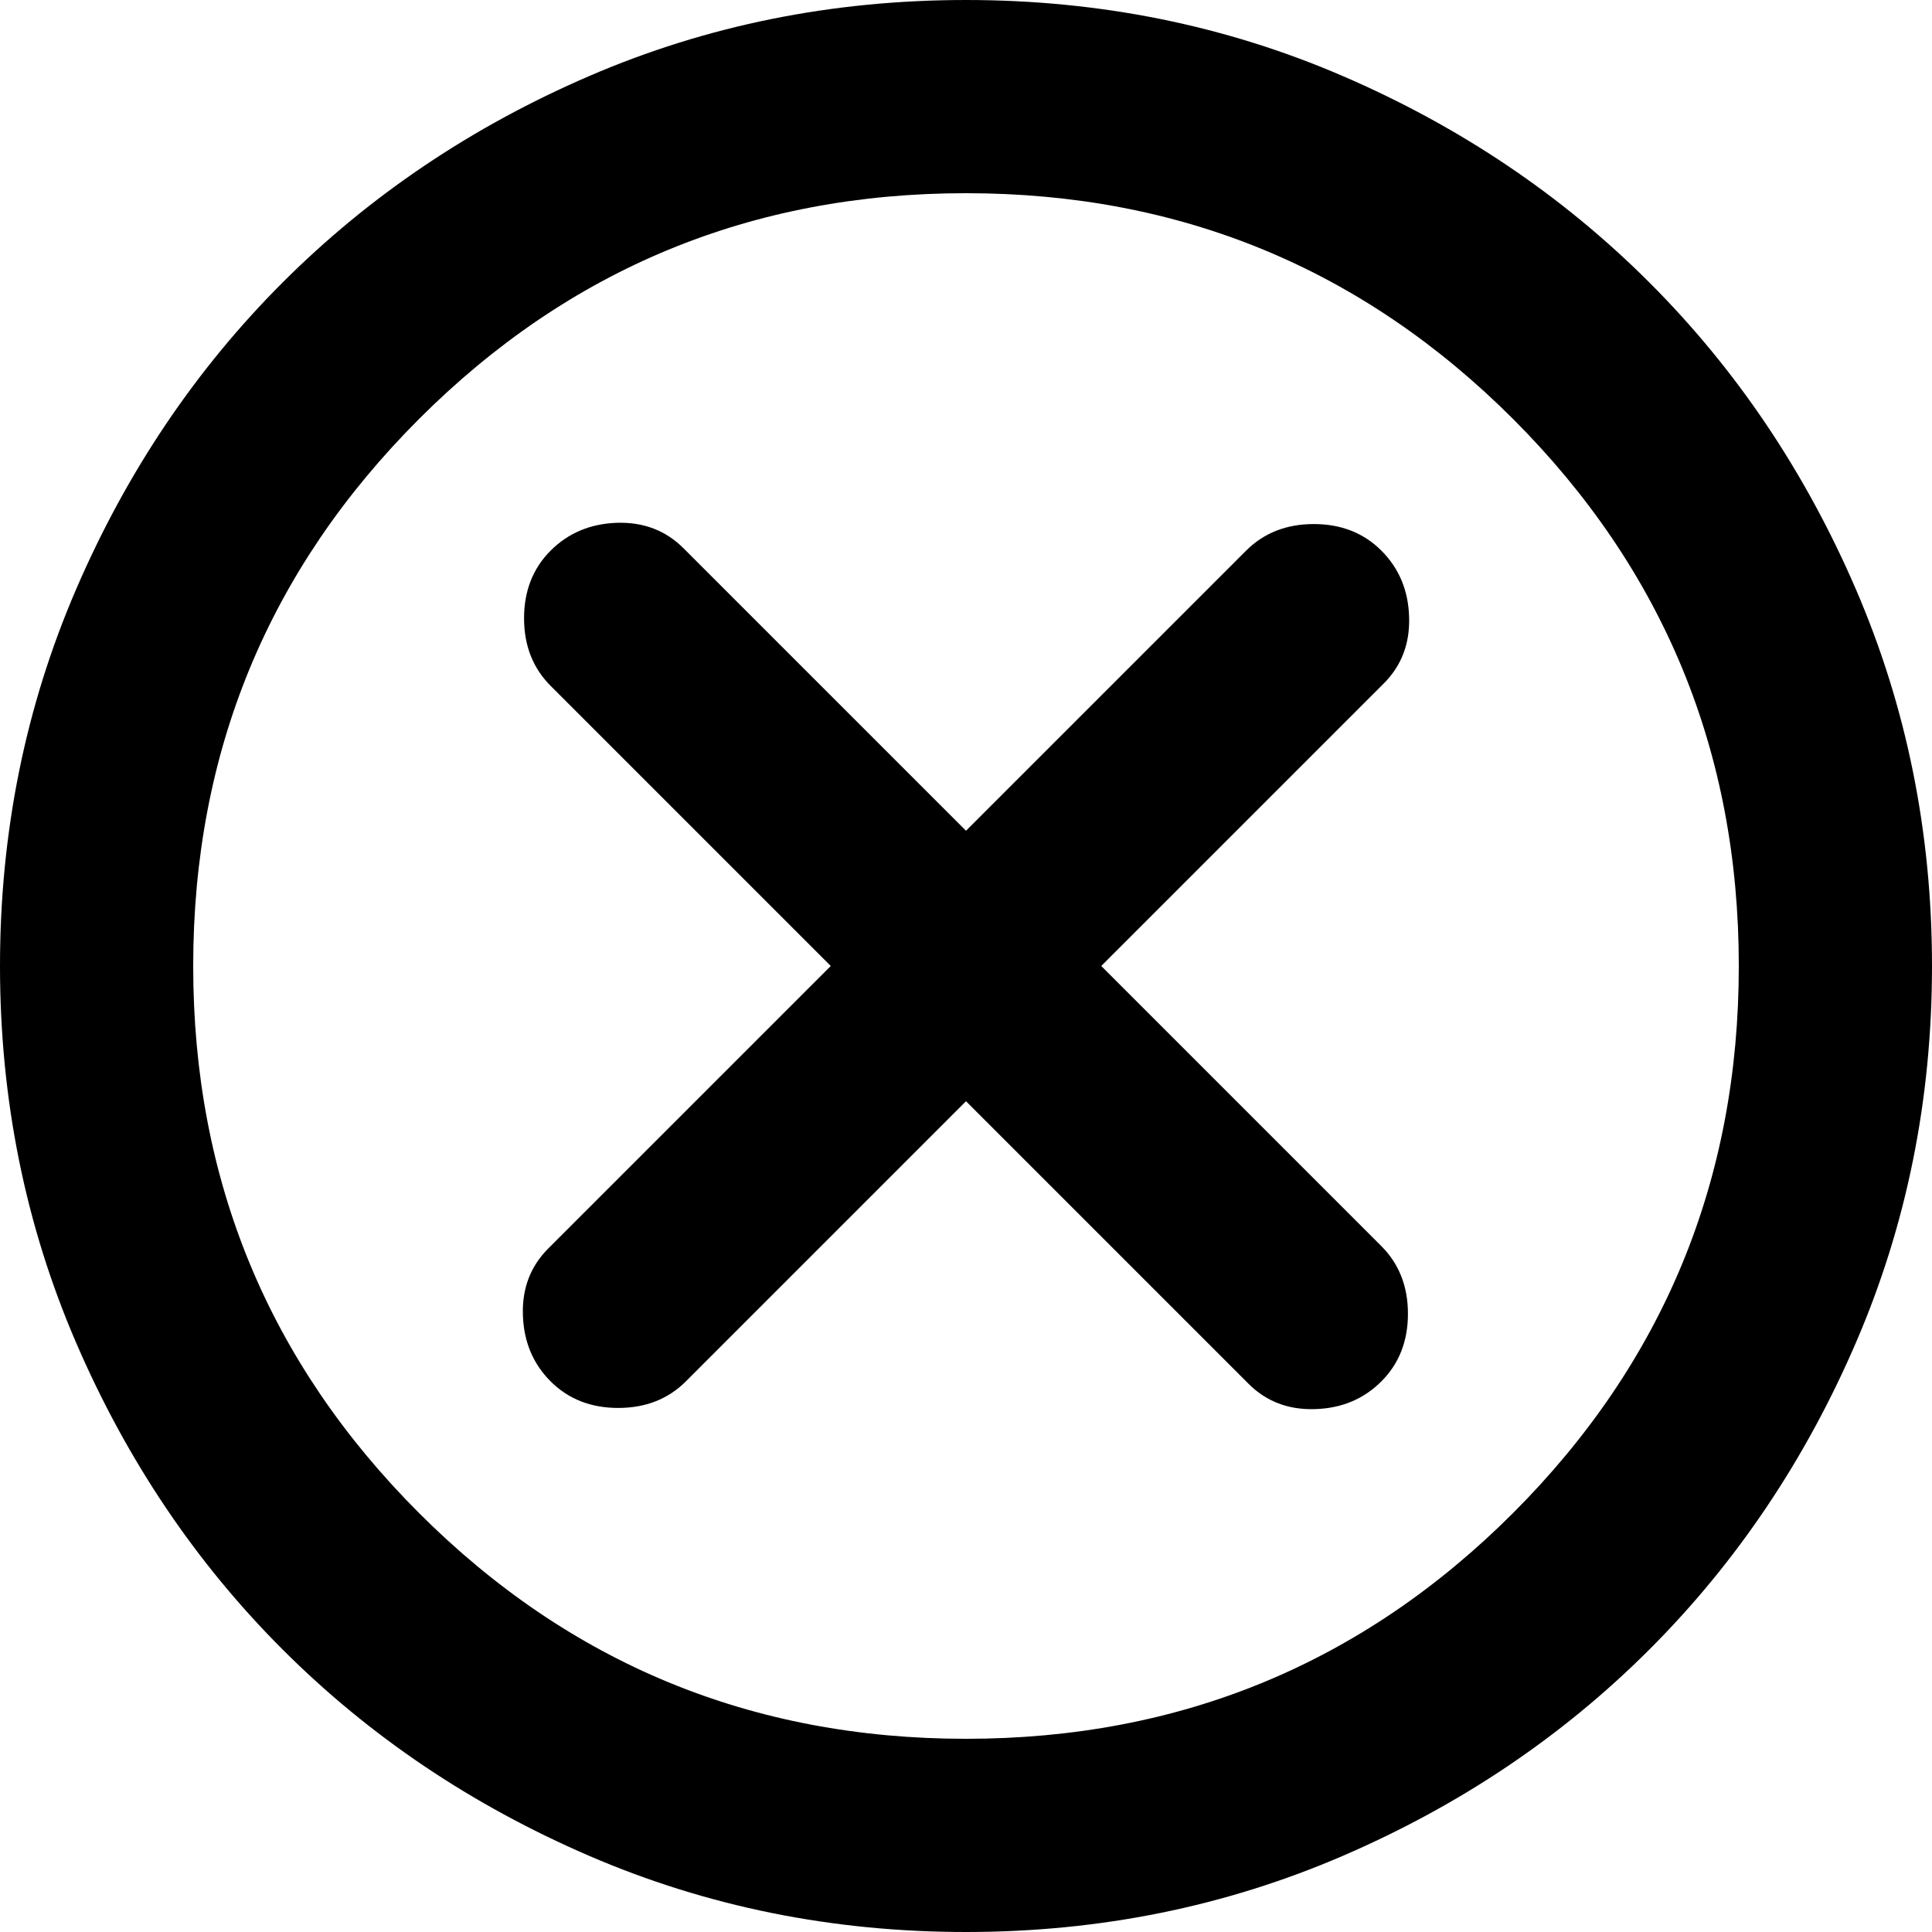
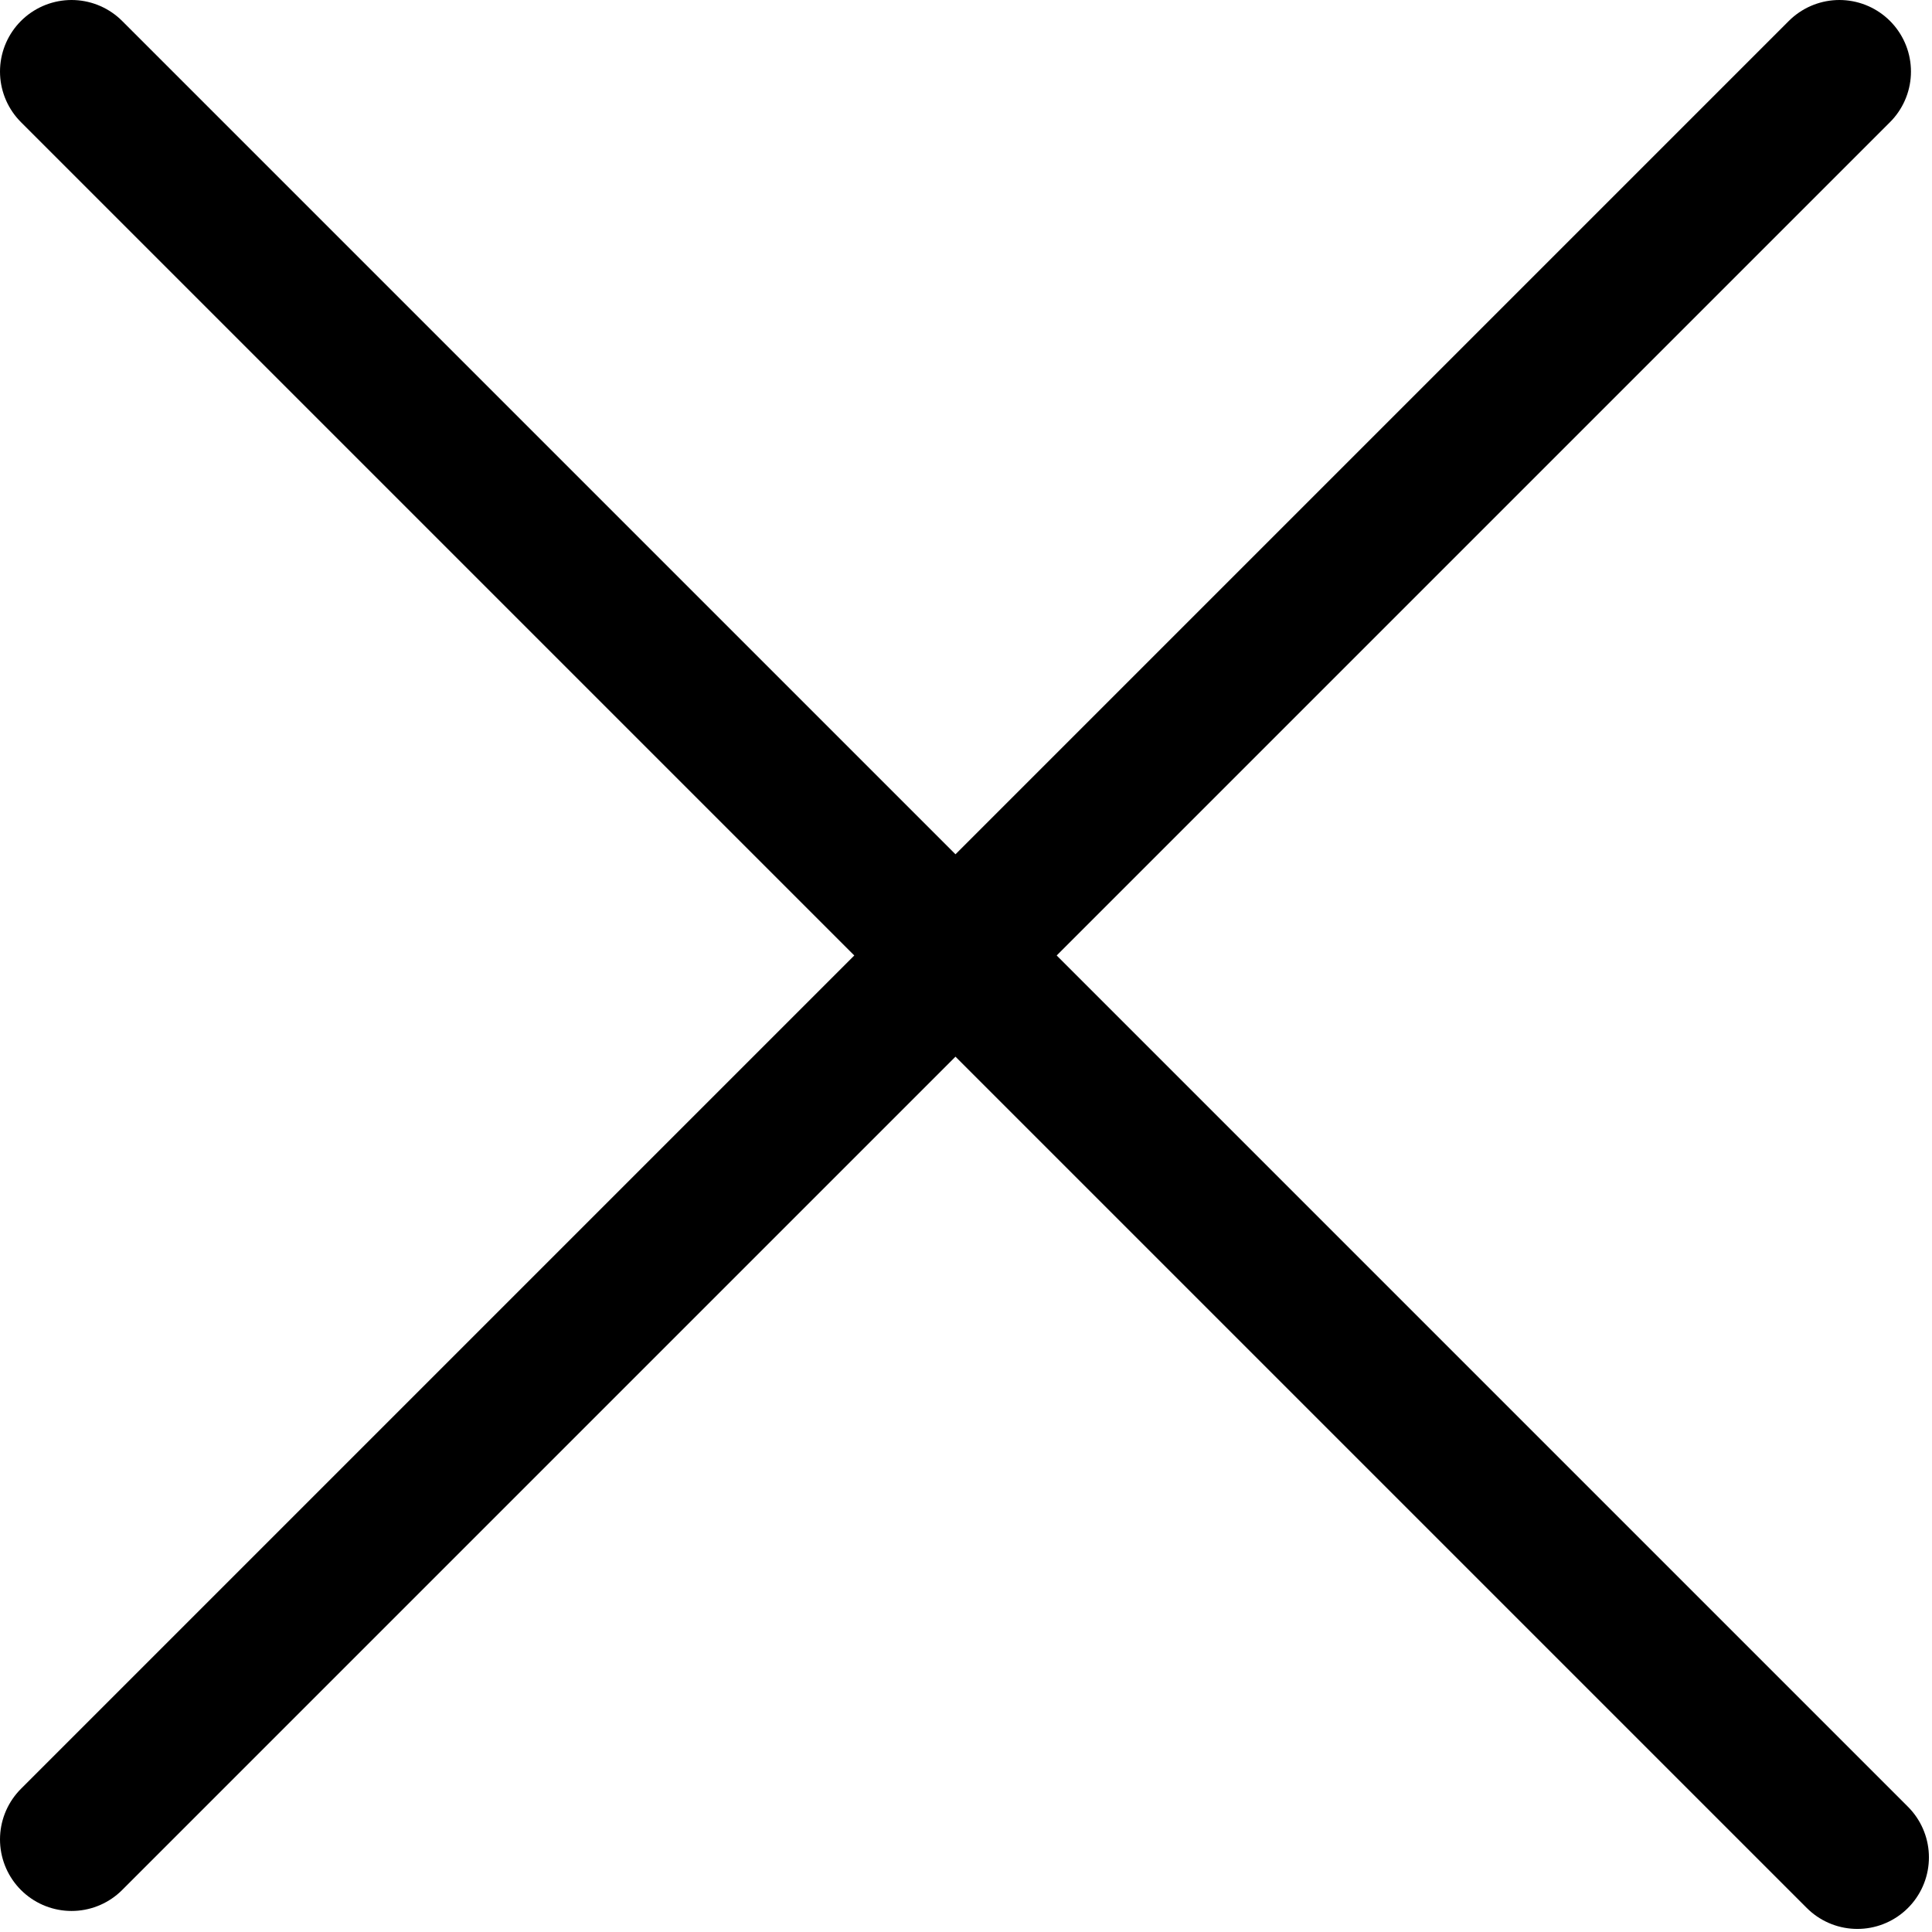
- <svg xmlns="http://www.w3.org/2000/svg" width="20" height="20" viewBox="0 0 20 20" fill="none">
-   <path d="M5.7 14.3C5.883 14.483 6.117 14.575 6.4 14.575C6.683 14.575 6.917 14.483 7.1 14.3L10 11.4L12.925 14.325C13.108 14.508 13.338 14.596 13.613 14.587C13.888 14.579 14.117 14.483 14.3 14.3C14.483 14.117 14.575 13.883 14.575 13.6C14.575 13.317 14.483 13.083 14.3 12.9L11.4 10L14.325 7.075C14.508 6.892 14.596 6.662 14.587 6.387C14.579 6.112 14.483 5.883 14.3 5.7C14.117 5.517 13.883 5.425 13.6 5.425C13.317 5.425 13.083 5.517 12.9 5.7L10 8.6L7.075 5.675C6.892 5.492 6.663 5.404 6.388 5.412C6.113 5.421 5.883 5.517 5.7 5.7C5.517 5.883 5.425 6.117 5.425 6.4C5.425 6.683 5.517 6.917 5.7 7.1L8.6 10L5.675 12.925C5.492 13.108 5.404 13.337 5.413 13.612C5.421 13.887 5.517 14.117 5.7 14.3ZM10 20C8.617 20 7.317 19.737 6.1 19.212C4.883 18.687 3.825 17.975 2.925 17.075C2.025 16.175 1.313 15.117 0.788 13.9C0.263 12.683 0 11.383 0 10C0 8.617 0.263 7.317 0.788 6.1C1.313 4.883 2.025 3.825 2.925 2.925C3.825 2.025 4.883 1.312 6.1 0.787C7.317 0.262 8.617 0 10 0C11.383 0 12.683 0.262 13.9 0.787C15.117 1.312 16.175 2.025 17.075 2.925C17.975 3.825 18.687 4.883 19.212 6.1C19.737 7.317 20 8.617 20 10C20 11.383 19.737 12.683 19.212 13.9C18.687 15.117 17.975 16.175 17.075 17.075C16.175 17.975 15.117 18.687 13.9 19.212C12.683 19.737 11.383 20 10 20ZM10 18C12.217 18 14.104 17.221 15.663 15.663C17.221 14.104 18 12.217 18 10C18 7.783 17.221 5.896 15.663 4.337C14.104 2.779 12.217 2 10 2C7.783 2 5.896 2.779 4.338 4.337C2.779 5.896 2 7.783 2 10C2 12.217 2.779 14.104 4.338 15.663C5.896 17.221 7.783 18 10 18Z" fill="black" />
+ <svg xmlns="http://www.w3.org/2000/svg" width="27" height="27" viewBox="0 0 27 27" fill="none">
+   <path d="M1 1L25.957 25.957" stroke="black" stroke-width="2" stroke-linecap="round" />
+   <path d="M25.706 1L1 25.706" stroke="black" stroke-width="2" stroke-linecap="round" />
</svg>
